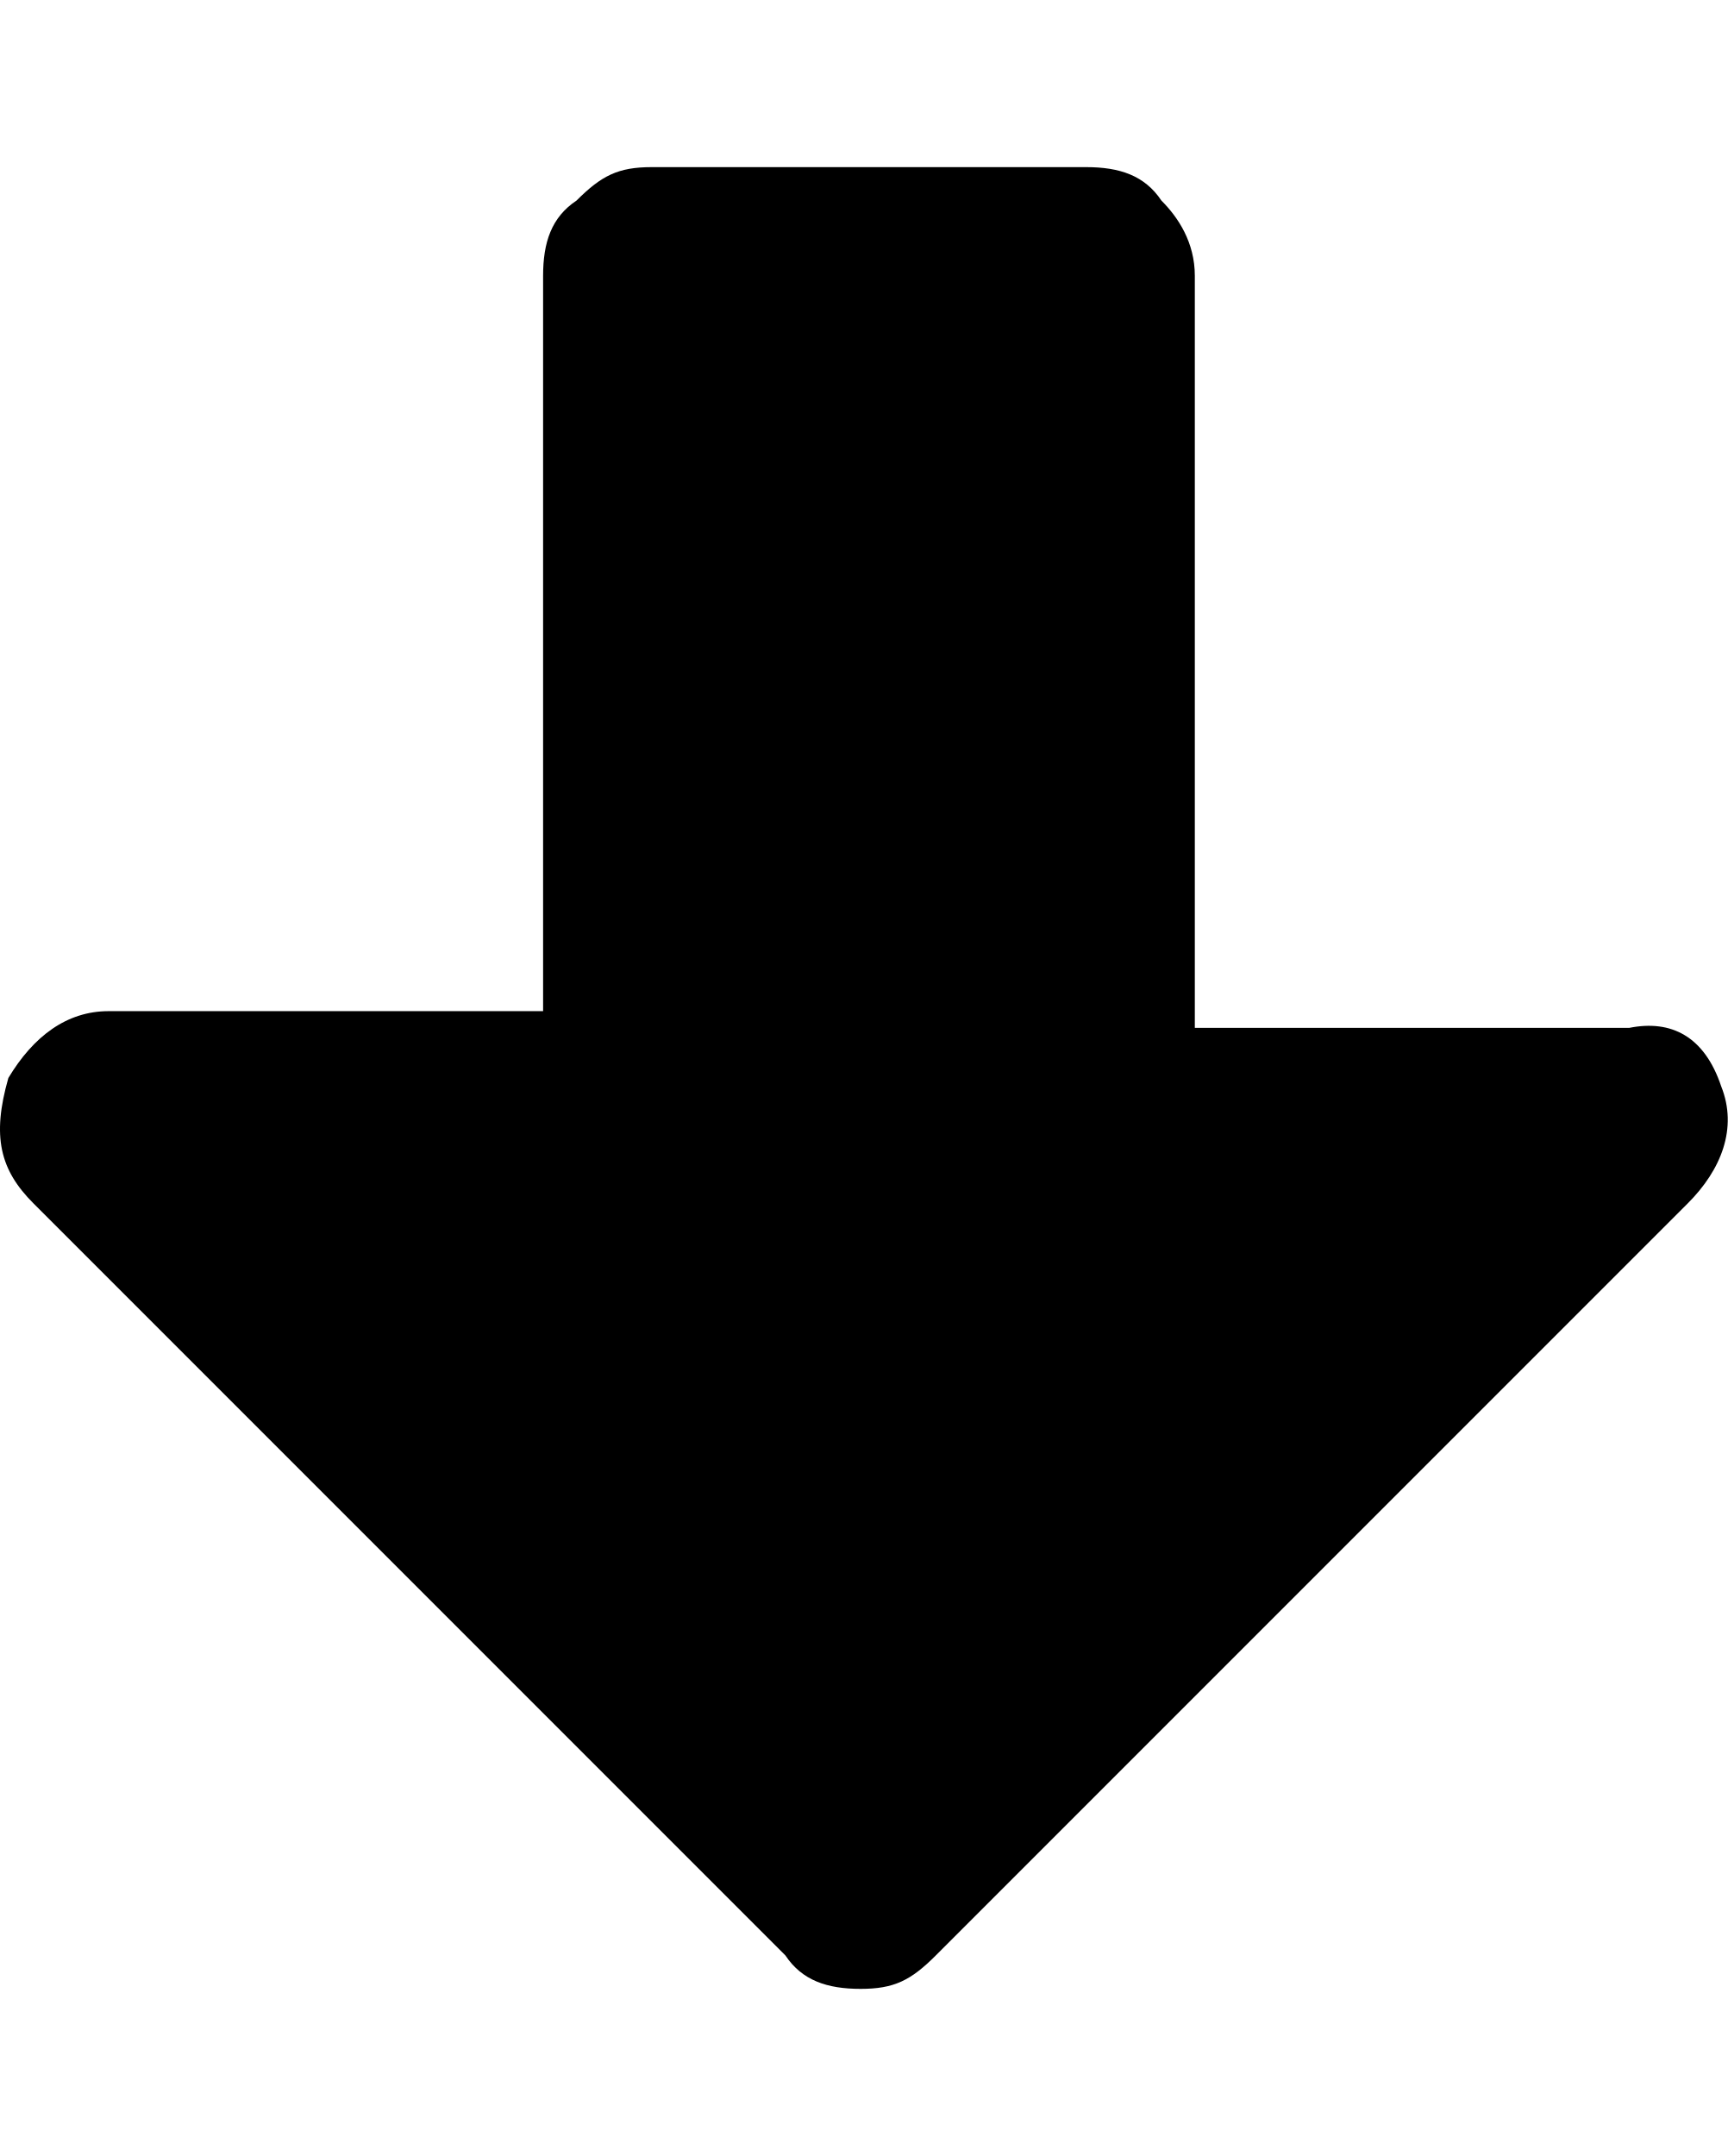
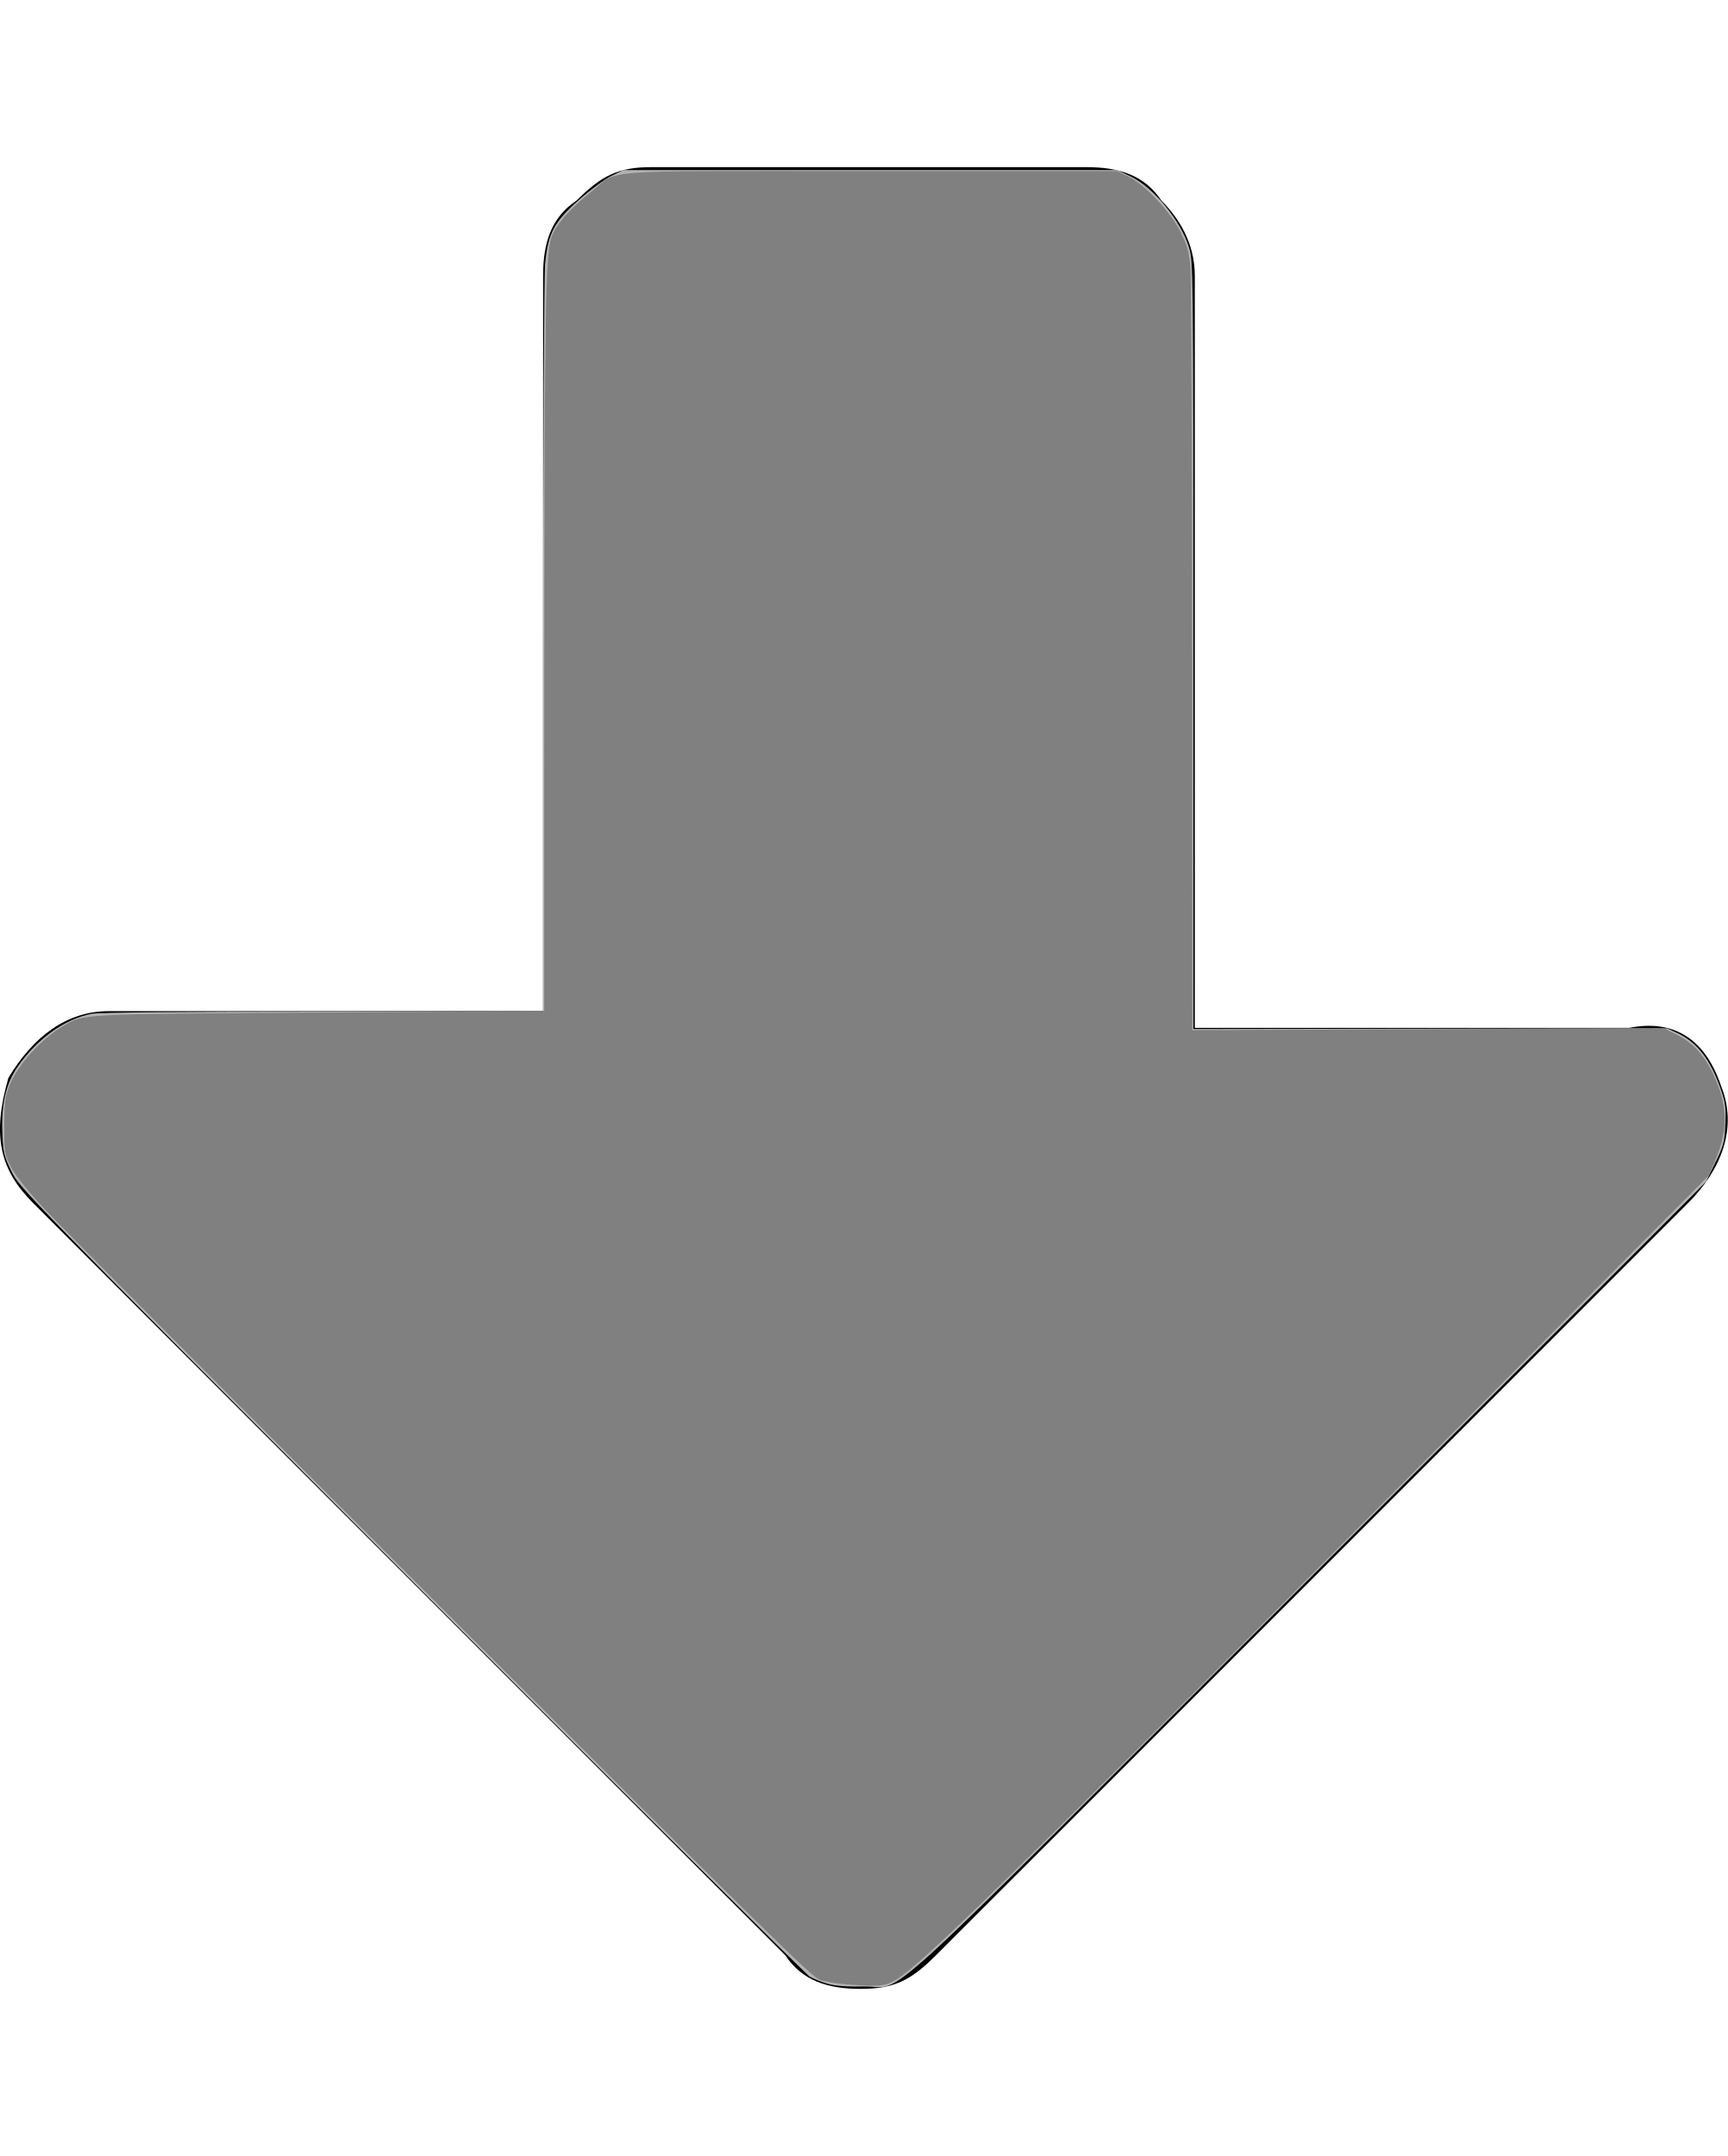
- <svg xmlns="http://www.w3.org/2000/svg" viewBox="0 0 20.678 25.8" width="20.678" height="25.8">
-   <path d="M20.2 14.4l-9 9c-.3.3-.5.4-.9.4s-.7-.1-.9-.4l-9-9c-.4-.4-.5-.8-.3-1.5.3-.5.7-.8 1.2-.8h5.2V3.3c0-.4.1-.7.4-.9.3-.3.5-.4.9-.4H13c.4 0 .7.1.9.4.2.2.4.5.4.9v9h5.2c.5-.1.9.1 1.1.7.2.5 0 1-.4 1.4z" />
+ <svg xmlns="http://www.w3.org/2000/svg" viewBox="0 0 20.678 25.8" width="20.678" height="25.8" version="1.1" id="svg22">
+   <defs id="defs26" />
+   <path d="M20.2 14.4l-9 9c-.3.3-.5.4-.9.4s-.7-.1-.9-.4l-9-9c-.4-.4-.5-.8-.3-1.5.3-.5.7-.8 1.2-.8h5.2V3.3c0-.4.1-.7.4-.9.3-.3.5-.4.9-.4H13c.4 0 .7.1.9.4.2.2.4.5.4.9v9h5.2c.5-.1.9.1 1.1.7.2.5 0 1-.4 1.4z" id="path20" />
+   <path style="fill:#b3b3b3;stroke-width:0.026" d="M 9.906,23.739 C 9.83,23.717 9.732,23.678 9.688,23.651 9.645,23.624 7.5,21.49 4.922,18.91 0.27,14.253 0.235,14.217 0.137,14.016 0.047,13.832 0.038,13.792 0.028,13.563 0.014,13.208 0.072,12.962 0.217,12.757 c 0.237,-0.333 0.563,-0.565 0.879,-0.625 0.088,-0.017 1.087,-0.026 2.771,-0.026 H 6.5 L 6.5,7.749 C 6.501,5.352 6.511,3.286 6.524,3.156 6.559,2.791 6.632,2.654 6.933,2.389 7.068,2.27 7.241,2.142 7.319,2.104 l 0.141,-0.069 h 2.957 2.957 l 0.169,0.083 c 0.268,0.132 0.589,0.526 0.687,0.843 0.051,0.165 0.052,0.227 0.052,4.76 v 4.593 l 2.836,-0.004 2.836,-0.004 0.125,0.059 c 0.232,0.109 0.392,0.316 0.514,0.665 0.057,0.164 0.065,0.221 0.056,0.424 -0.009,0.214 -0.02,0.254 -0.121,0.461 l -0.11,0.226 -4.739,4.741 c -5.396,5.398 -4.827,4.877 -5.34,4.889 -0.202,0.004 -0.338,-0.005 -0.433,-0.032 z" id="path30" transform="matrix(1.000022,0,0,1.000022,0,-2.8802818e-4)" />
+   <path style="fill:#808080;stroke-width:0.026" d="M 10.211,23.752 C 10.052,23.743 9.878,23.716 9.811,23.691 9.708,23.653 9.108,23.063 5.27,19.227 2.838,16.796 0.706,14.654 0.532,14.467 0.328,14.248 0.187,14.07 0.133,13.968 0.053,13.812 0.051,13.802 0.052,13.476 0.052,13.191 0.061,13.122 0.111,12.995 0.21,12.743 0.495,12.429 0.765,12.273 1.01,12.132 0.922,12.136 3.825,12.117 L 6.513,12.098 6.514,8.065 C 6.516,3.774 6.529,3.037 6.601,2.835 6.655,2.687 6.82,2.498 7.072,2.298 7.423,2.019 7.037,2.048 10.416,2.048 h 2.958 l 0.134,0.067 c 0.2,0.101 0.496,0.415 0.618,0.655 0.083,0.165 0.103,0.235 0.12,0.422 0.011,0.123 0.02,2.23 0.021,4.68 l 0.002,4.456 2.822,-0.012 2.822,-0.012 0.155,0.078 c 0.183,0.092 0.314,0.229 0.418,0.435 0.188,0.372 0.203,0.68 0.052,1.044 l -0.084,0.203 -3.636,3.654 c -4.74,4.763 -5.793,5.795 -6.093,5.971 -0.135,0.079 -0.179,0.084 -0.512,0.063 z" id="path24" transform="matrix(1.000022,0,0,1.000022,0,-2.8802818e-4)" />
</svg>
